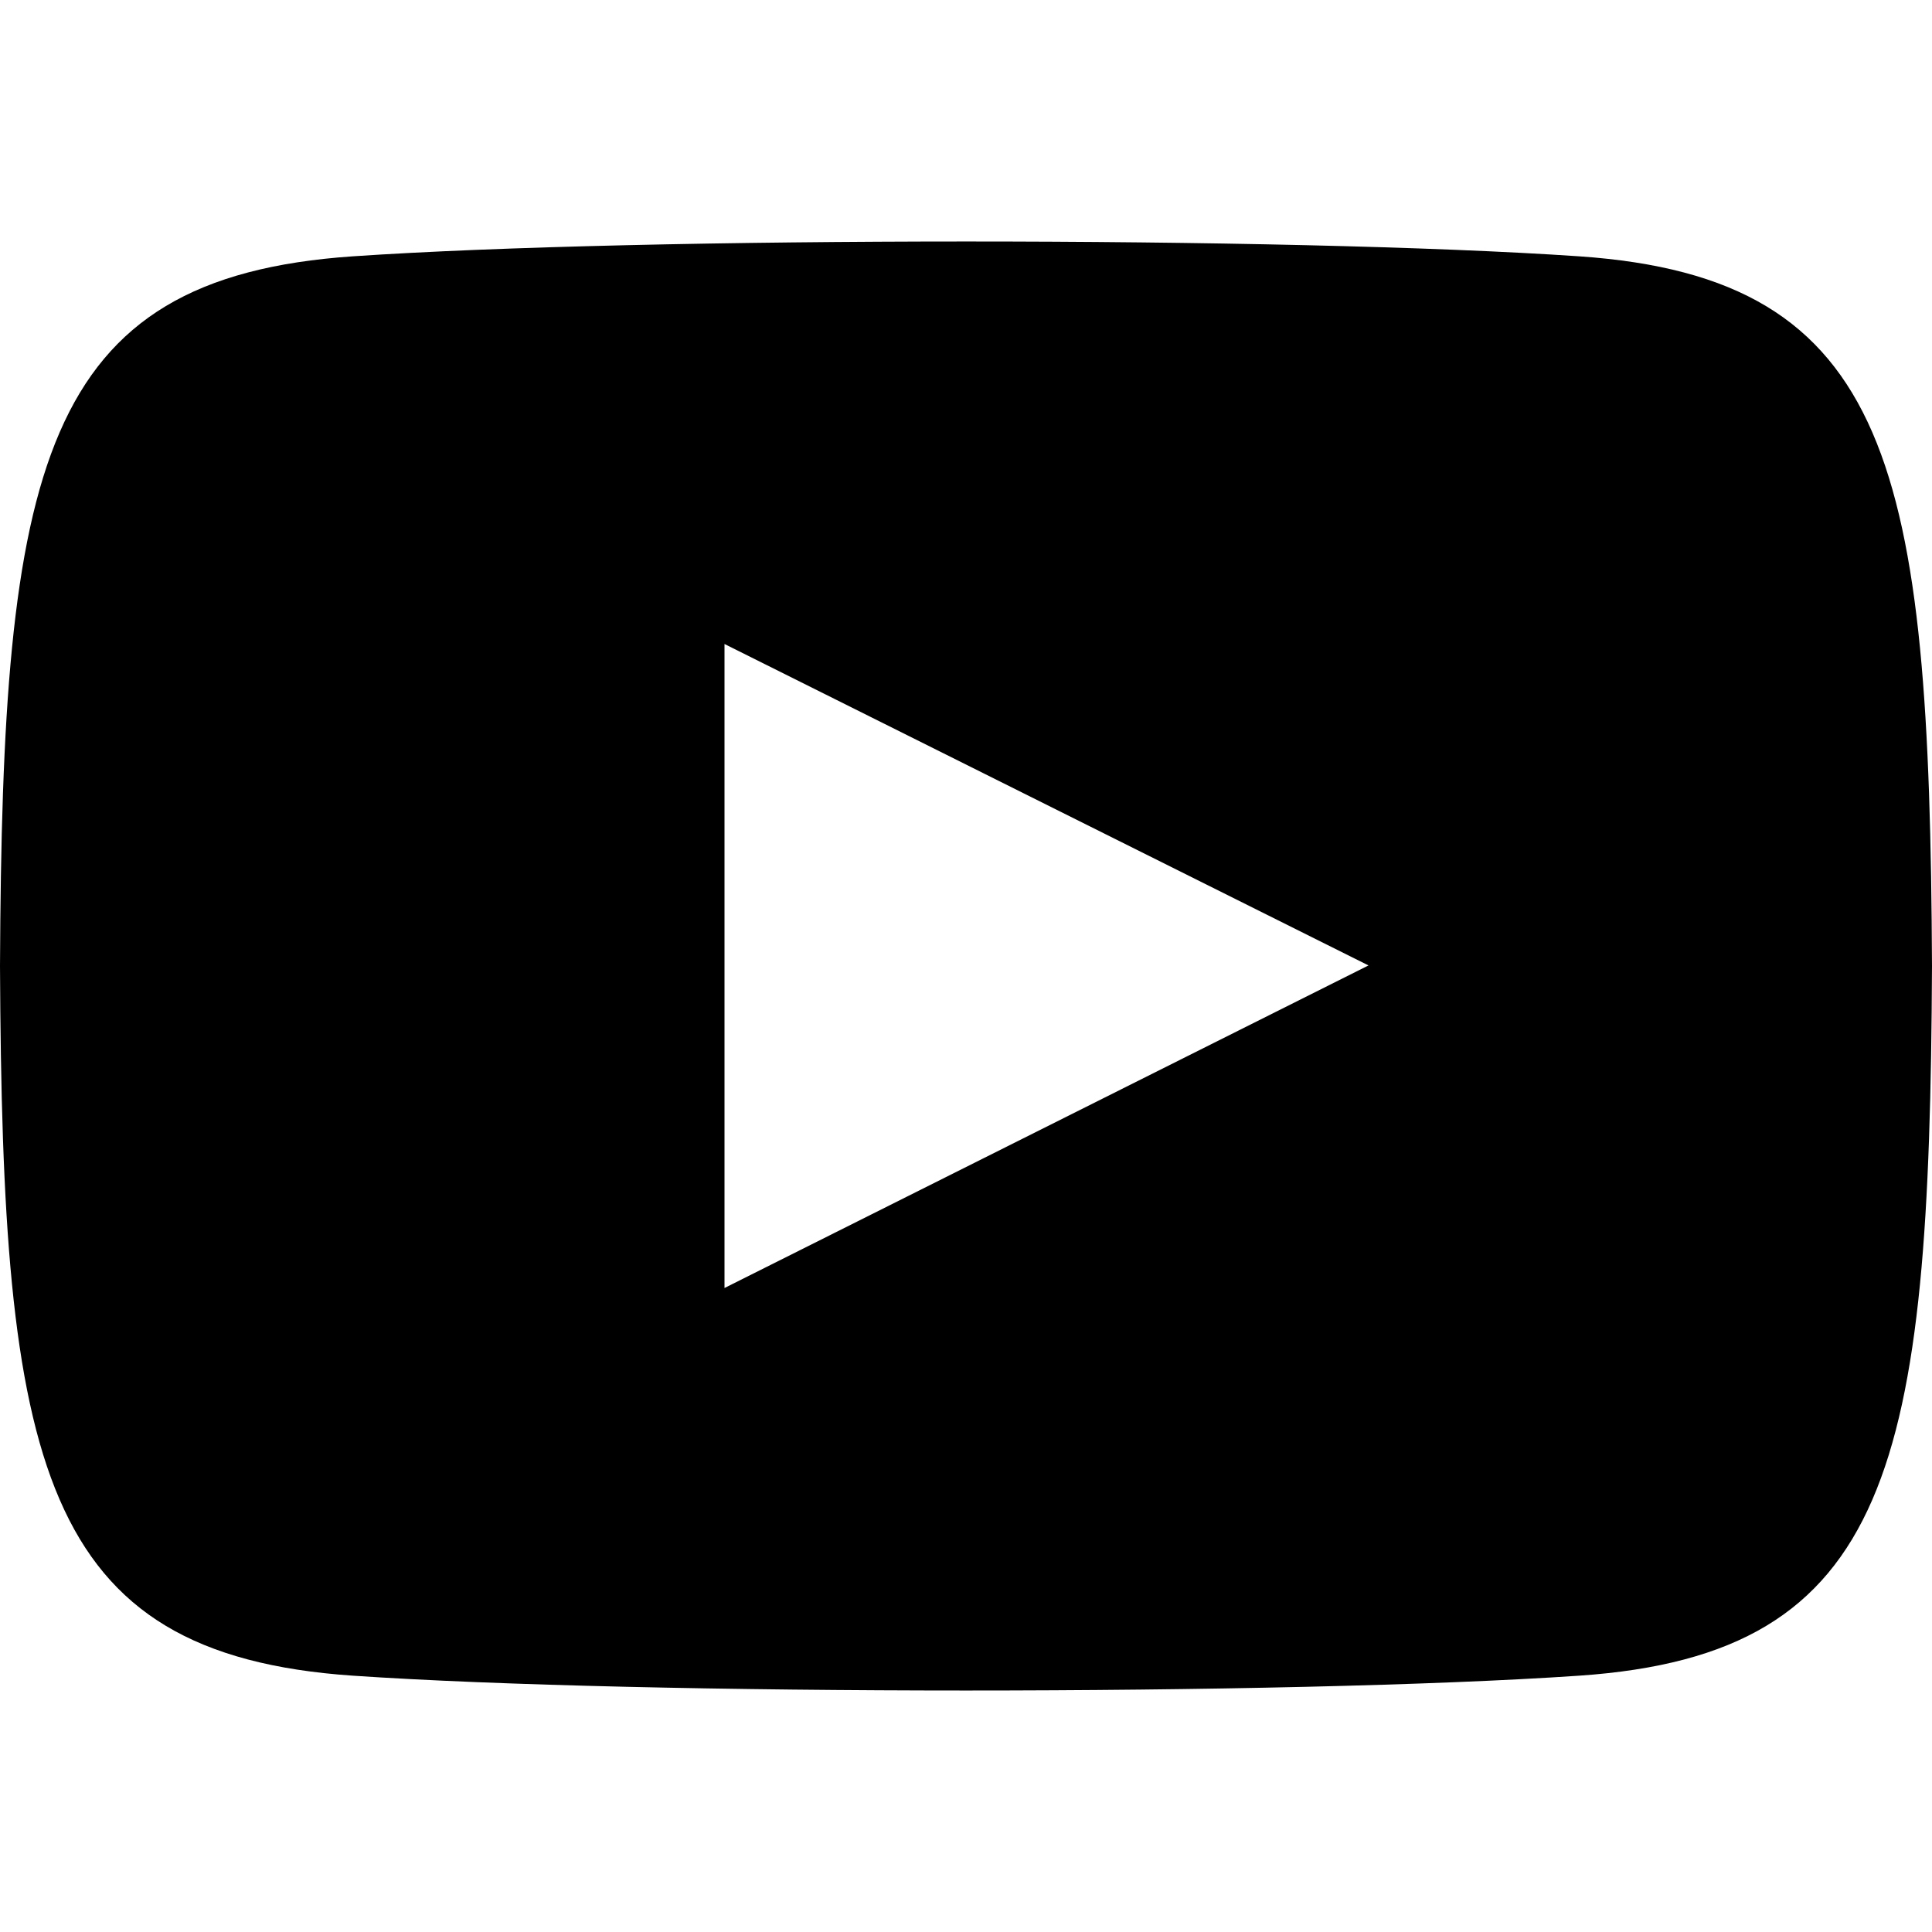
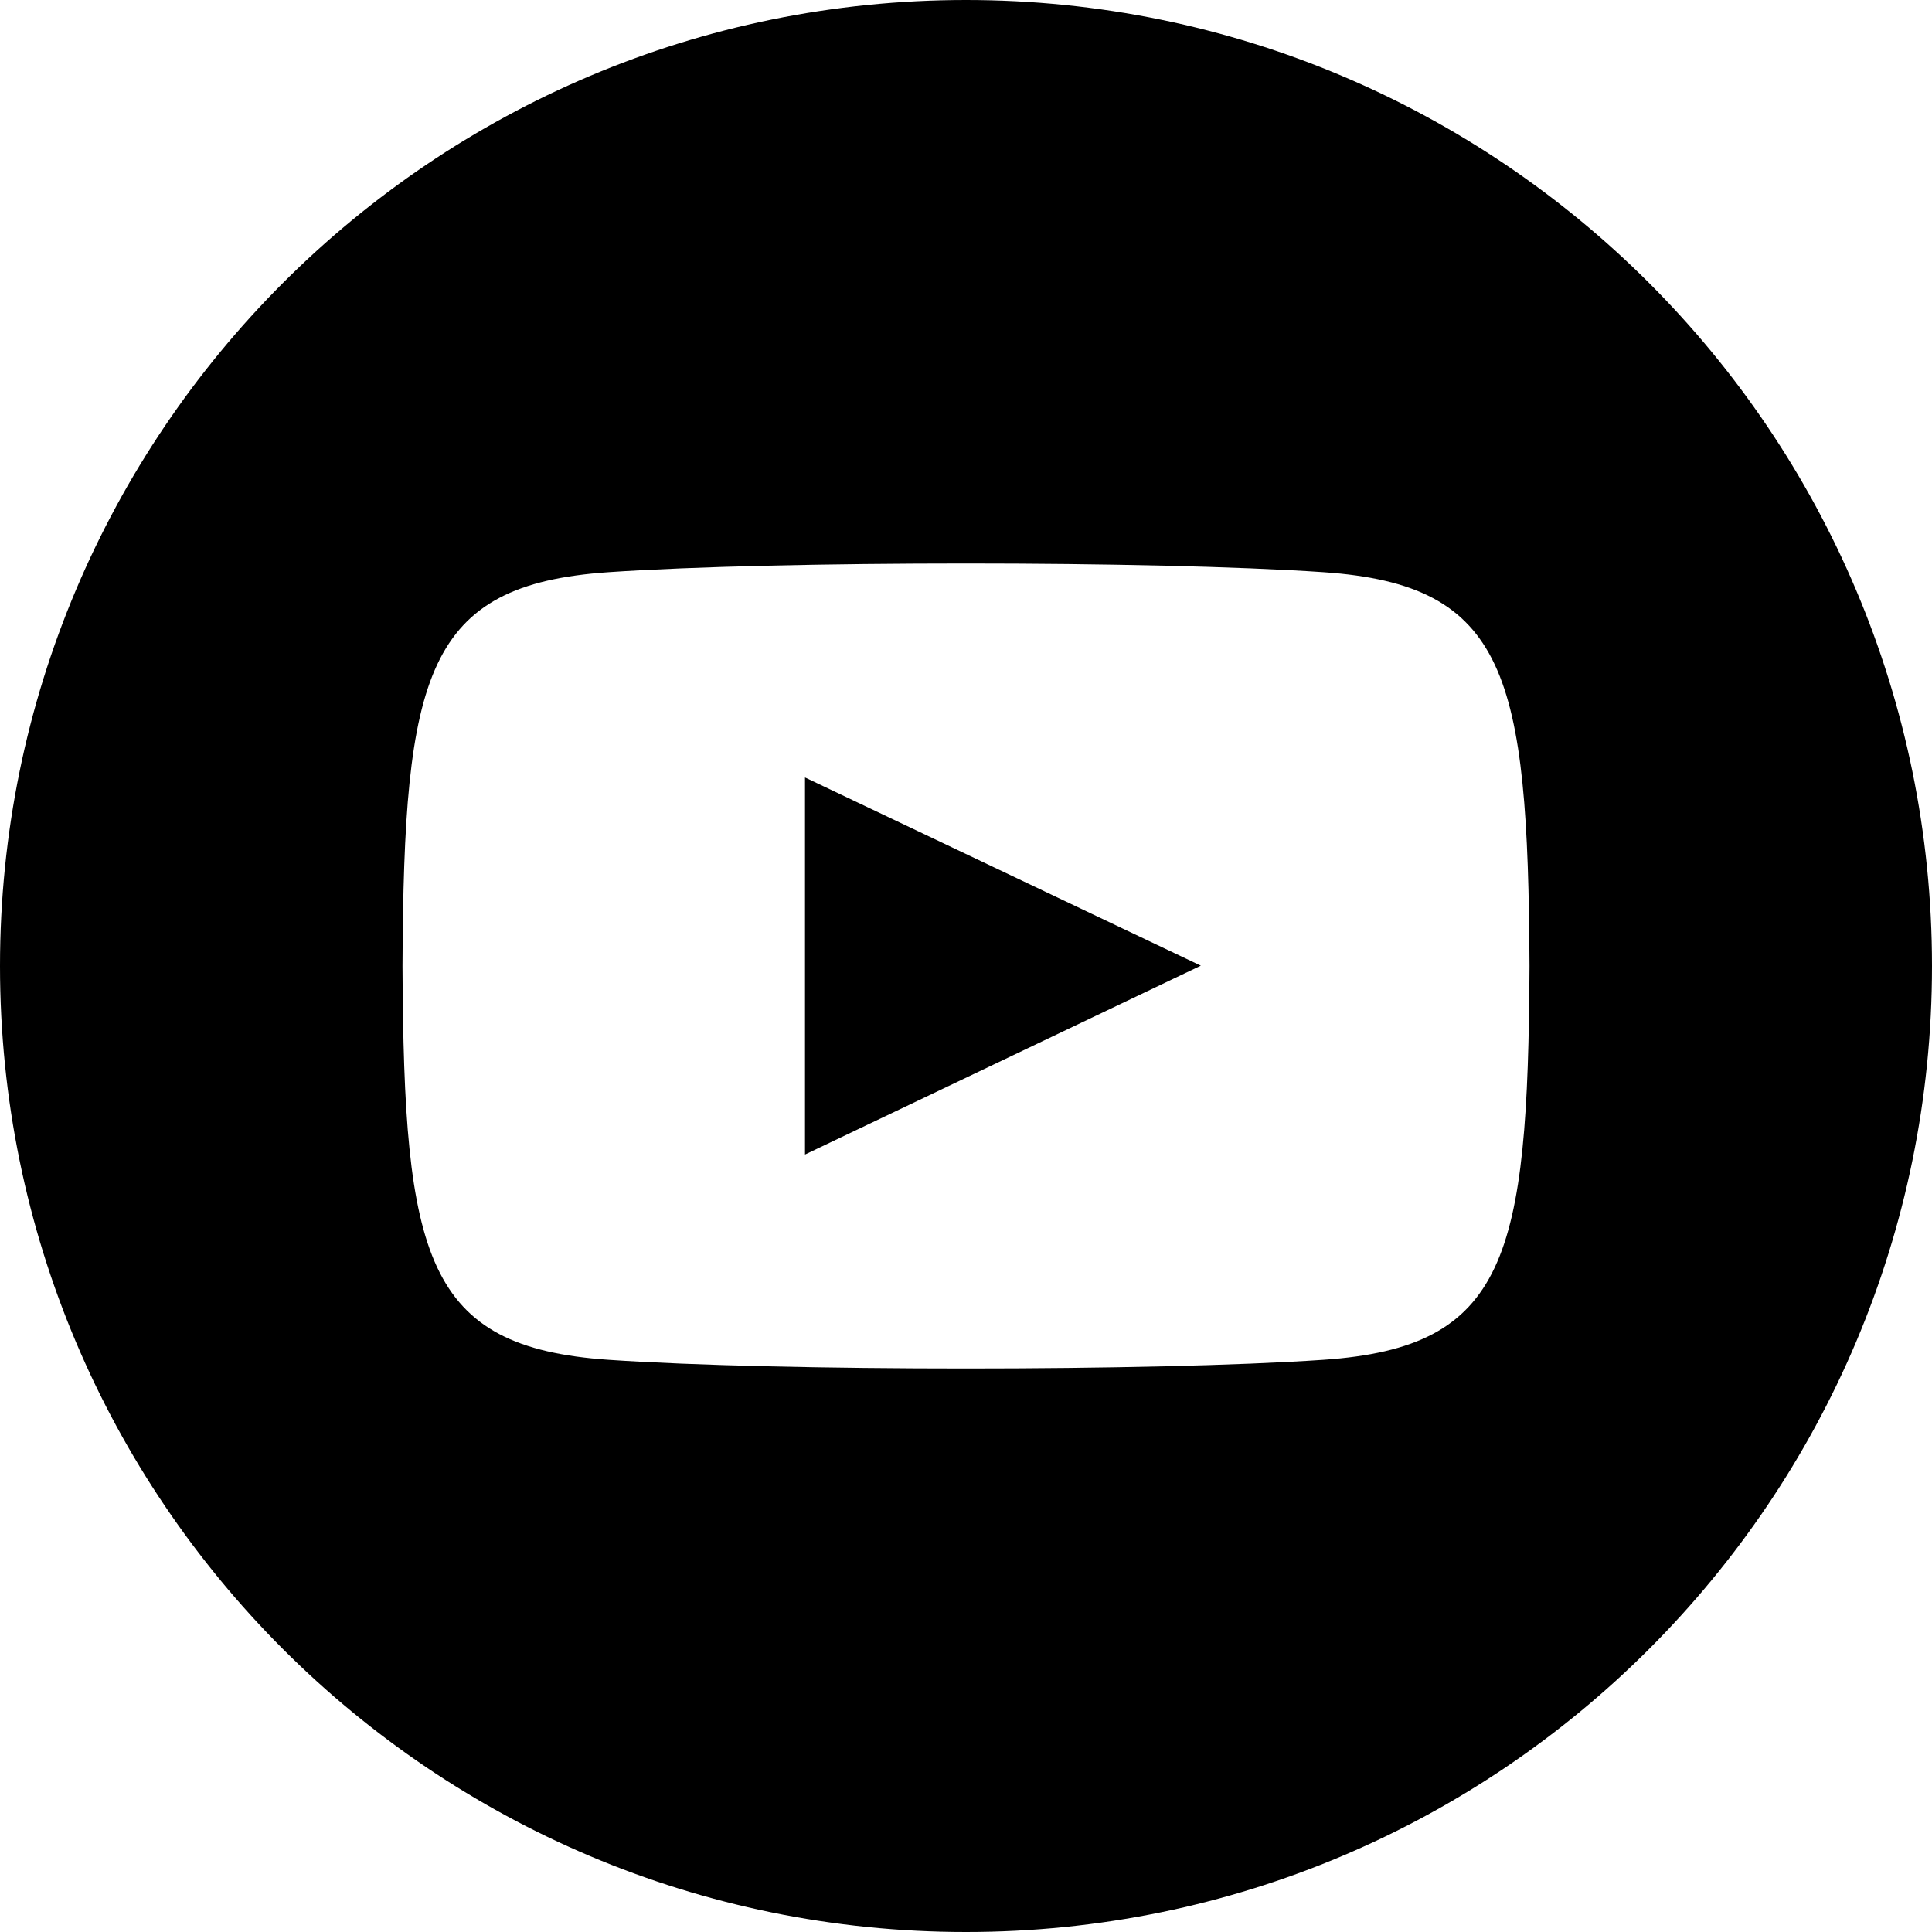
<svg xmlns="http://www.w3.org/2000/svg" width="24" height="24" viewBox="0 0 24 24" version="1.1" id="svg4">
  <defs id="defs8" />
-   <path d="M19.615 3.184c-3.604-.246-11.631-.245-15.23 0-3.897.266-4.356 2.62-4.385 8.816.029 6.185.484 8.549 4.385 8.816 3.6.245 11.626.246 15.23 0 3.897-.266 4.356-2.62 4.385-8.816-.029-6.185-.484-8.549-4.385-8.816zm-10.615 12.816v-8l8 3.993-8 4.007z" id="path2" />
+   <path d="M12 0c-6.627 0-12 5.373-12 12s5.373 12 12 12 12-5.373 12-12-5.373-12-12-12zm4.441 16.892c-2.102.144-6.784.144-8.883 0-2.276-.156-2.541-1.27-2.558-4.892.017-3.629.285-4.736 2.558-4.892 2.099-.144 6.782-.144 8.883 0 2.277.156 2.541 1.27 2.559 4.892-.018 3.629-.285 4.736-2.559 4.892zm-6.441-7.234l4.917 2.338-4.917 2.346v-4.684z" id="path2" />
</svg>
